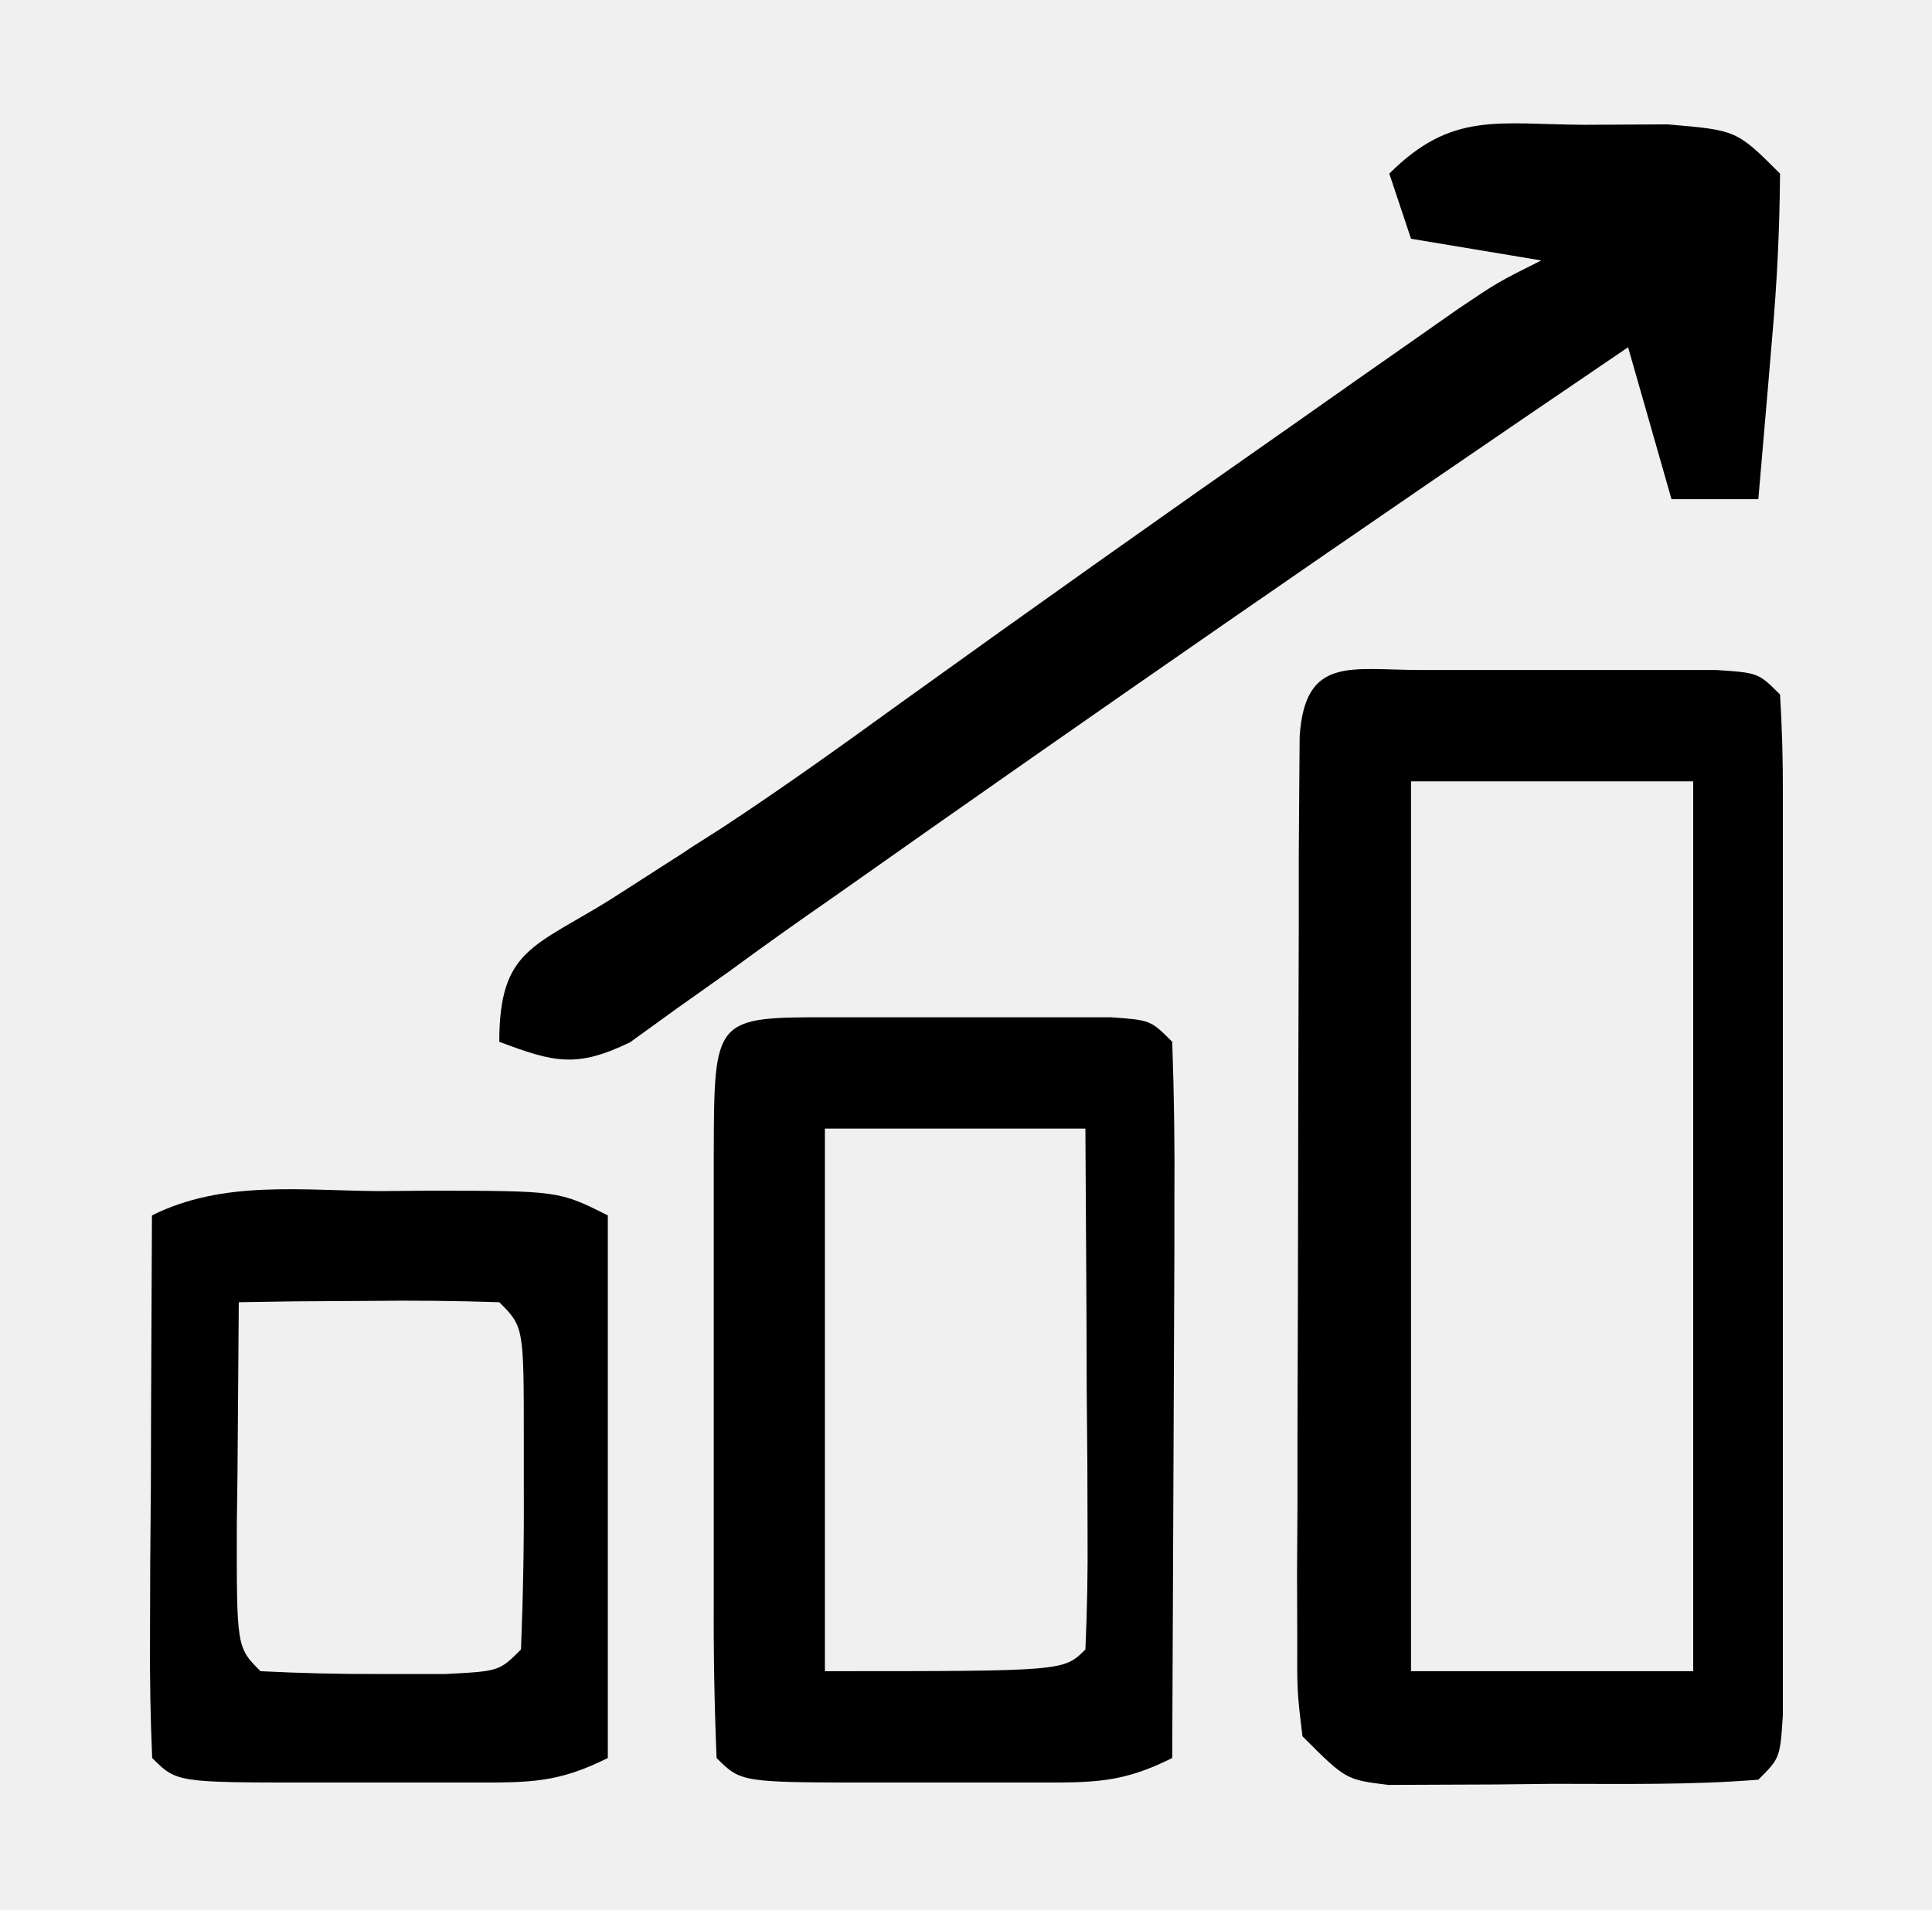
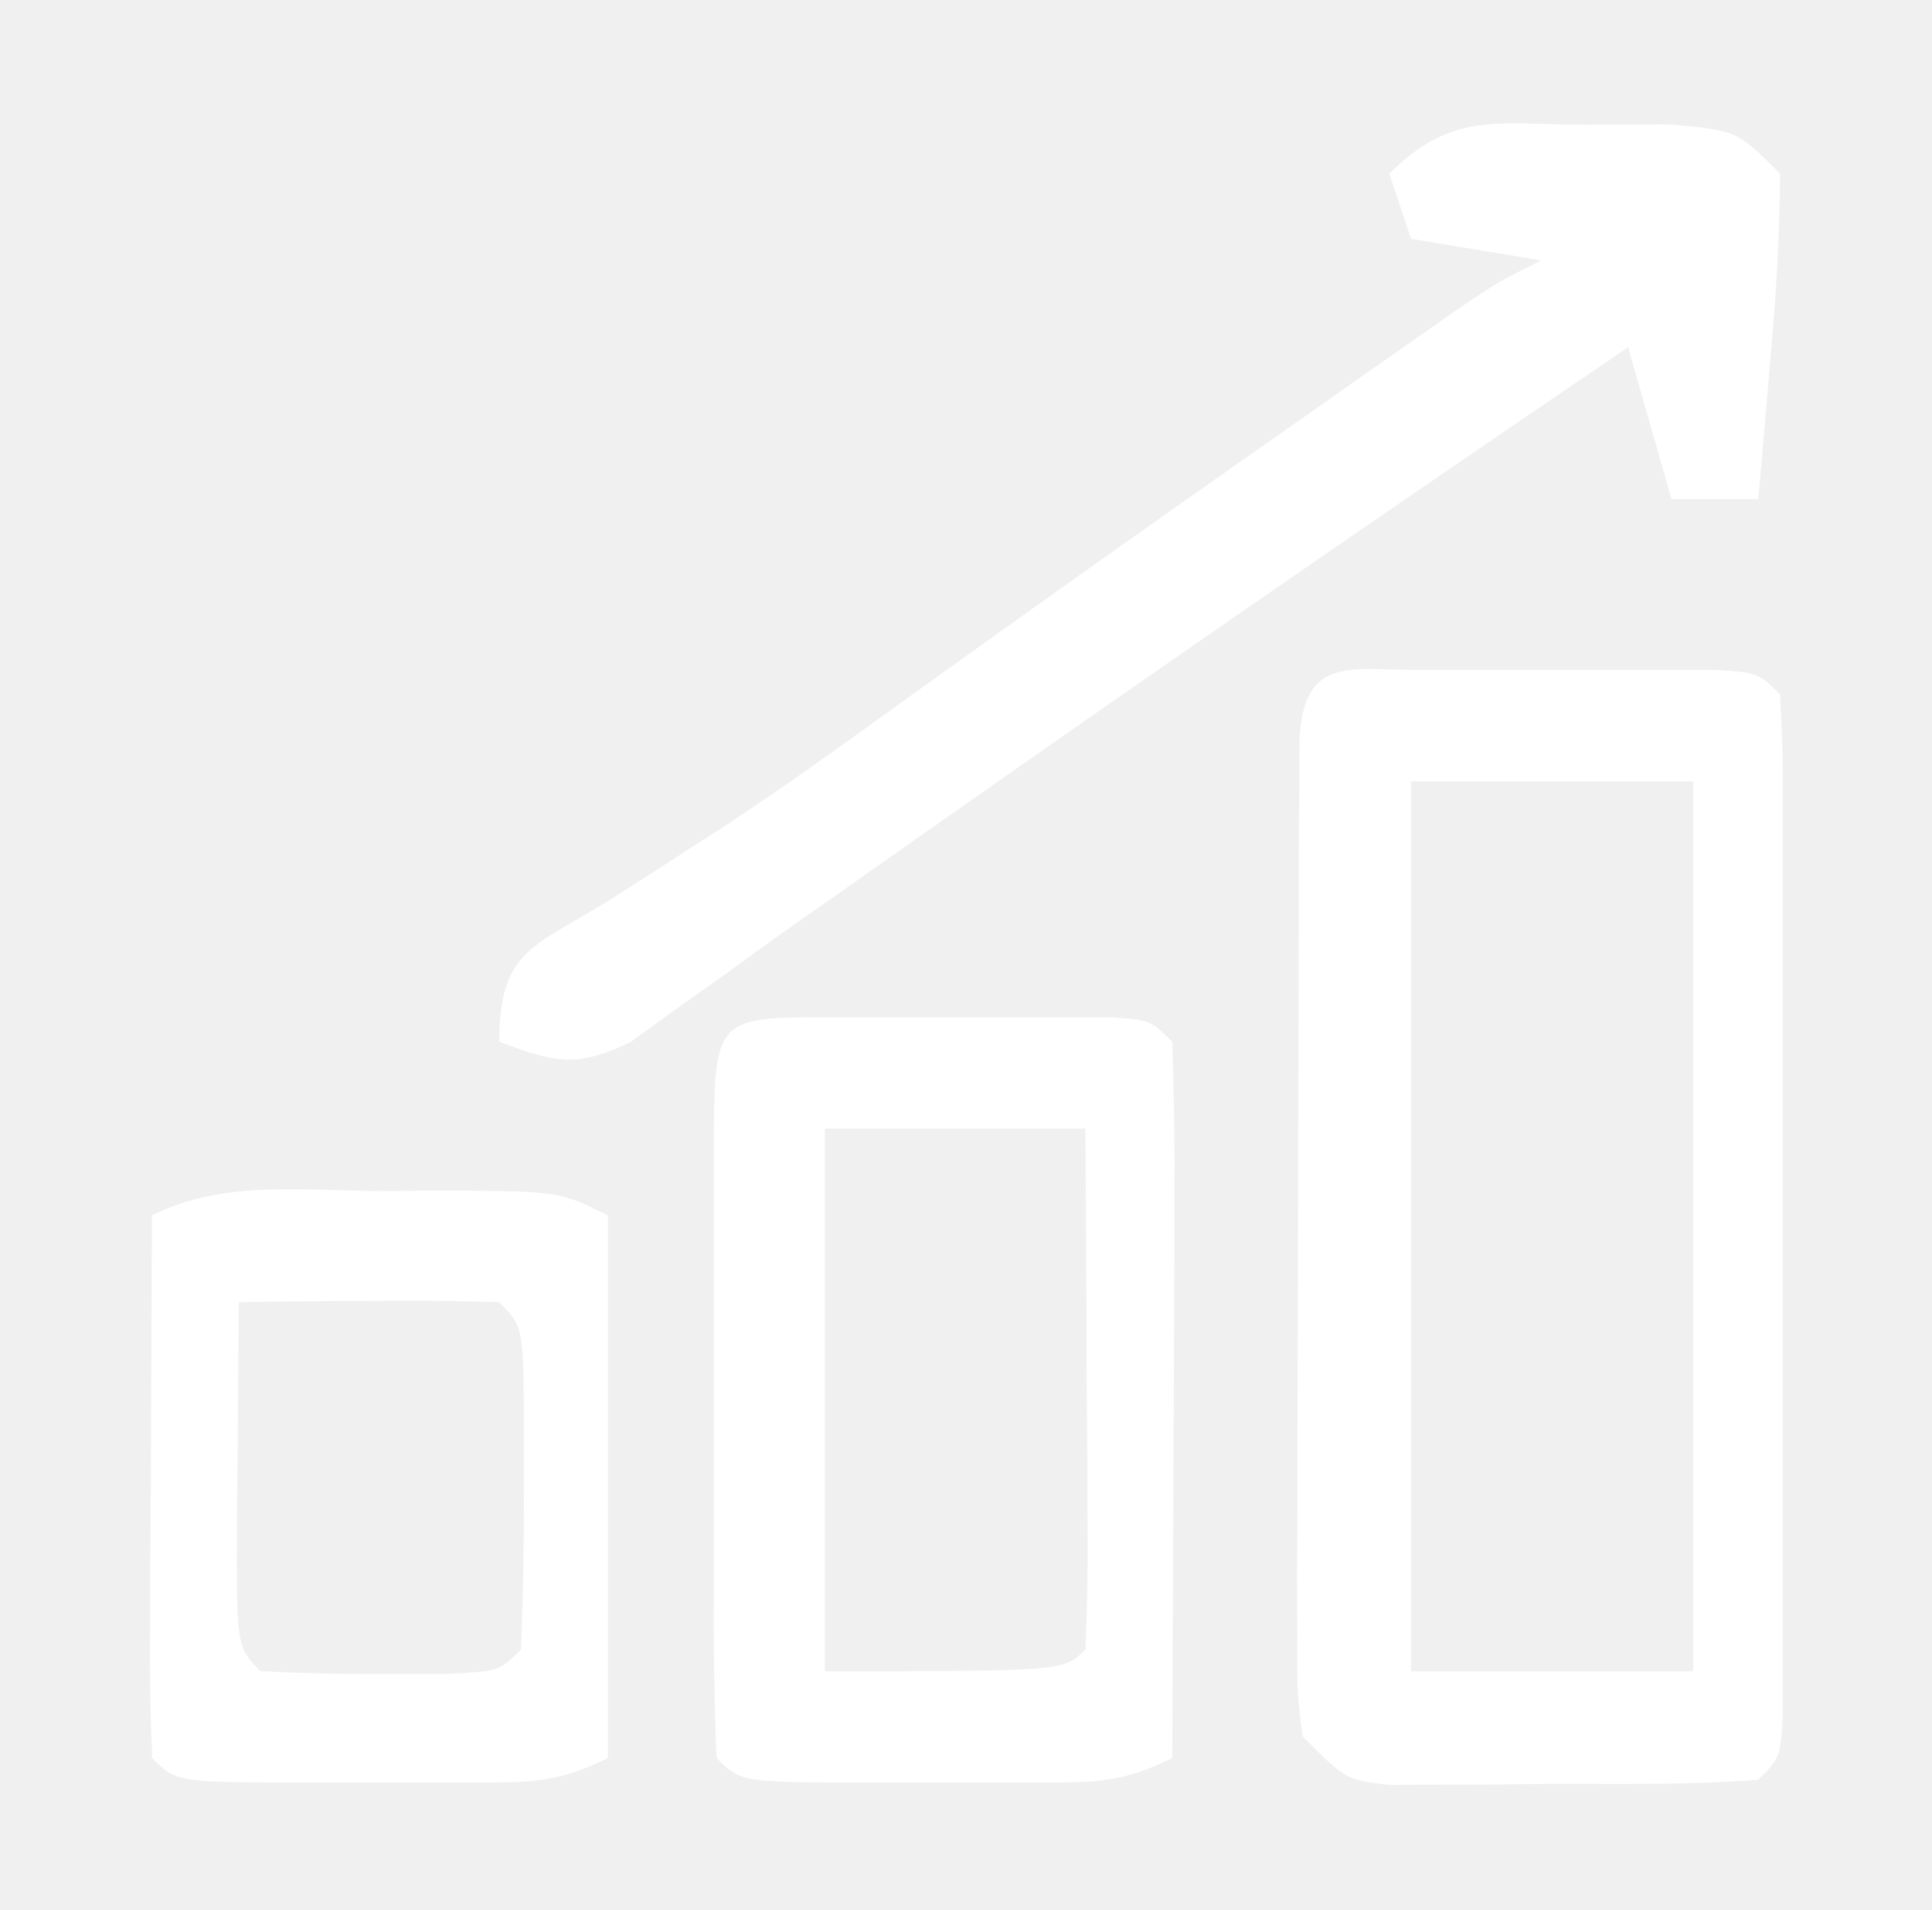
- <svg xmlns="http://www.w3.org/2000/svg" fill="currentColor" viewBox="0 0 89 88">
+ <svg xmlns="http://www.w3.org/2000/svg" fill="#ffffff" viewBox="0 0 89 88">
  <path d="m73 5.75 3.81-.02C80 6 80 6 82 8c-.02 2.6-.14 5.05-.37 7.63l-.18 2.14L81 23h-4l-2-7a2415 2415 0 0 0-36.7 25.4q-2.4 1.66-4.74 3.38l-2.4 1.7-2.13 1.54c-2.47 1.2-3.51.93-6.03-.02 0-4.26 1.6-4.36 5.13-6.56l3.35-2.15c.29-.2.29-.2 1.77-1.14 2.8-1.84 5.53-3.8 8.25-5.77q9.08-6.53 18.25-12.94l2.67-1.88 2.5-1.75 2.24-1.57C69 13 69 13 71 12l-6-1-1-3c2.88-2.88 5-2.27 9-2.25" />
  <path d="M65.44 30.87h13.62C81 31 81 31 82 32q.14 2.3.13 4.6v42.43C82 81 82 81 81 82c-3.14.25-6.29.19-9.44.19l-2.68.03-2.56.01-2.36.01C62 82 62 82 60 80c-.25-2.06-.25-2.06-.24-4.62l-.01-2.9.02-3.14v-3.21l.02-6.73.02-10.35.02-6.52v-3.15l.02-2.9.02-2.55c.25-3.72 2.34-3.06 5.57-3.06M65 36v41h13V36zM38.22 46.87h12.94C53 47 53 47 54 48q.13 3.66.1 7.32v2.21l-.05 11.79L54 81c-2.28 1.14-3.57 1.13-6.1 1.13h-7.5c-6.26 0-6.26 0-7.39-1.13q-.15-3.64-.13-7.28v-20.6c.02-6.25.02-6.25 5.35-6.25M38 52v25c11 0 11 0 12-1q.12-2.67.1-5.35l-.01-3.27-.03-3.44-.01-3.46L50 52zm-20.5 2.88 2.38-.02c5.87.01 5.87.01 8.12 1.14v25c-2.28 1.14-3.57 1.13-6.1 1.13h-7.5c-6.26 0-6.26 0-7.39-1.13q-.12-2.78-.1-5.57l.01-3.4.03-3.6.01-3.6L7 56c3.28-1.64 6.9-1.14 10.5-1.12M11 60l-.06 7.94-.03 2.28C10.9 75.9 10.9 75.9 12 77q2.75.14 5.5.13h3.03C23 77 23 77 24 76q.15-3.75.13-7.5v-2.13c0-5.24 0-5.24-1.13-6.37q-3.03-.1-6.06-.06l-3.35.02z" />
</svg>
